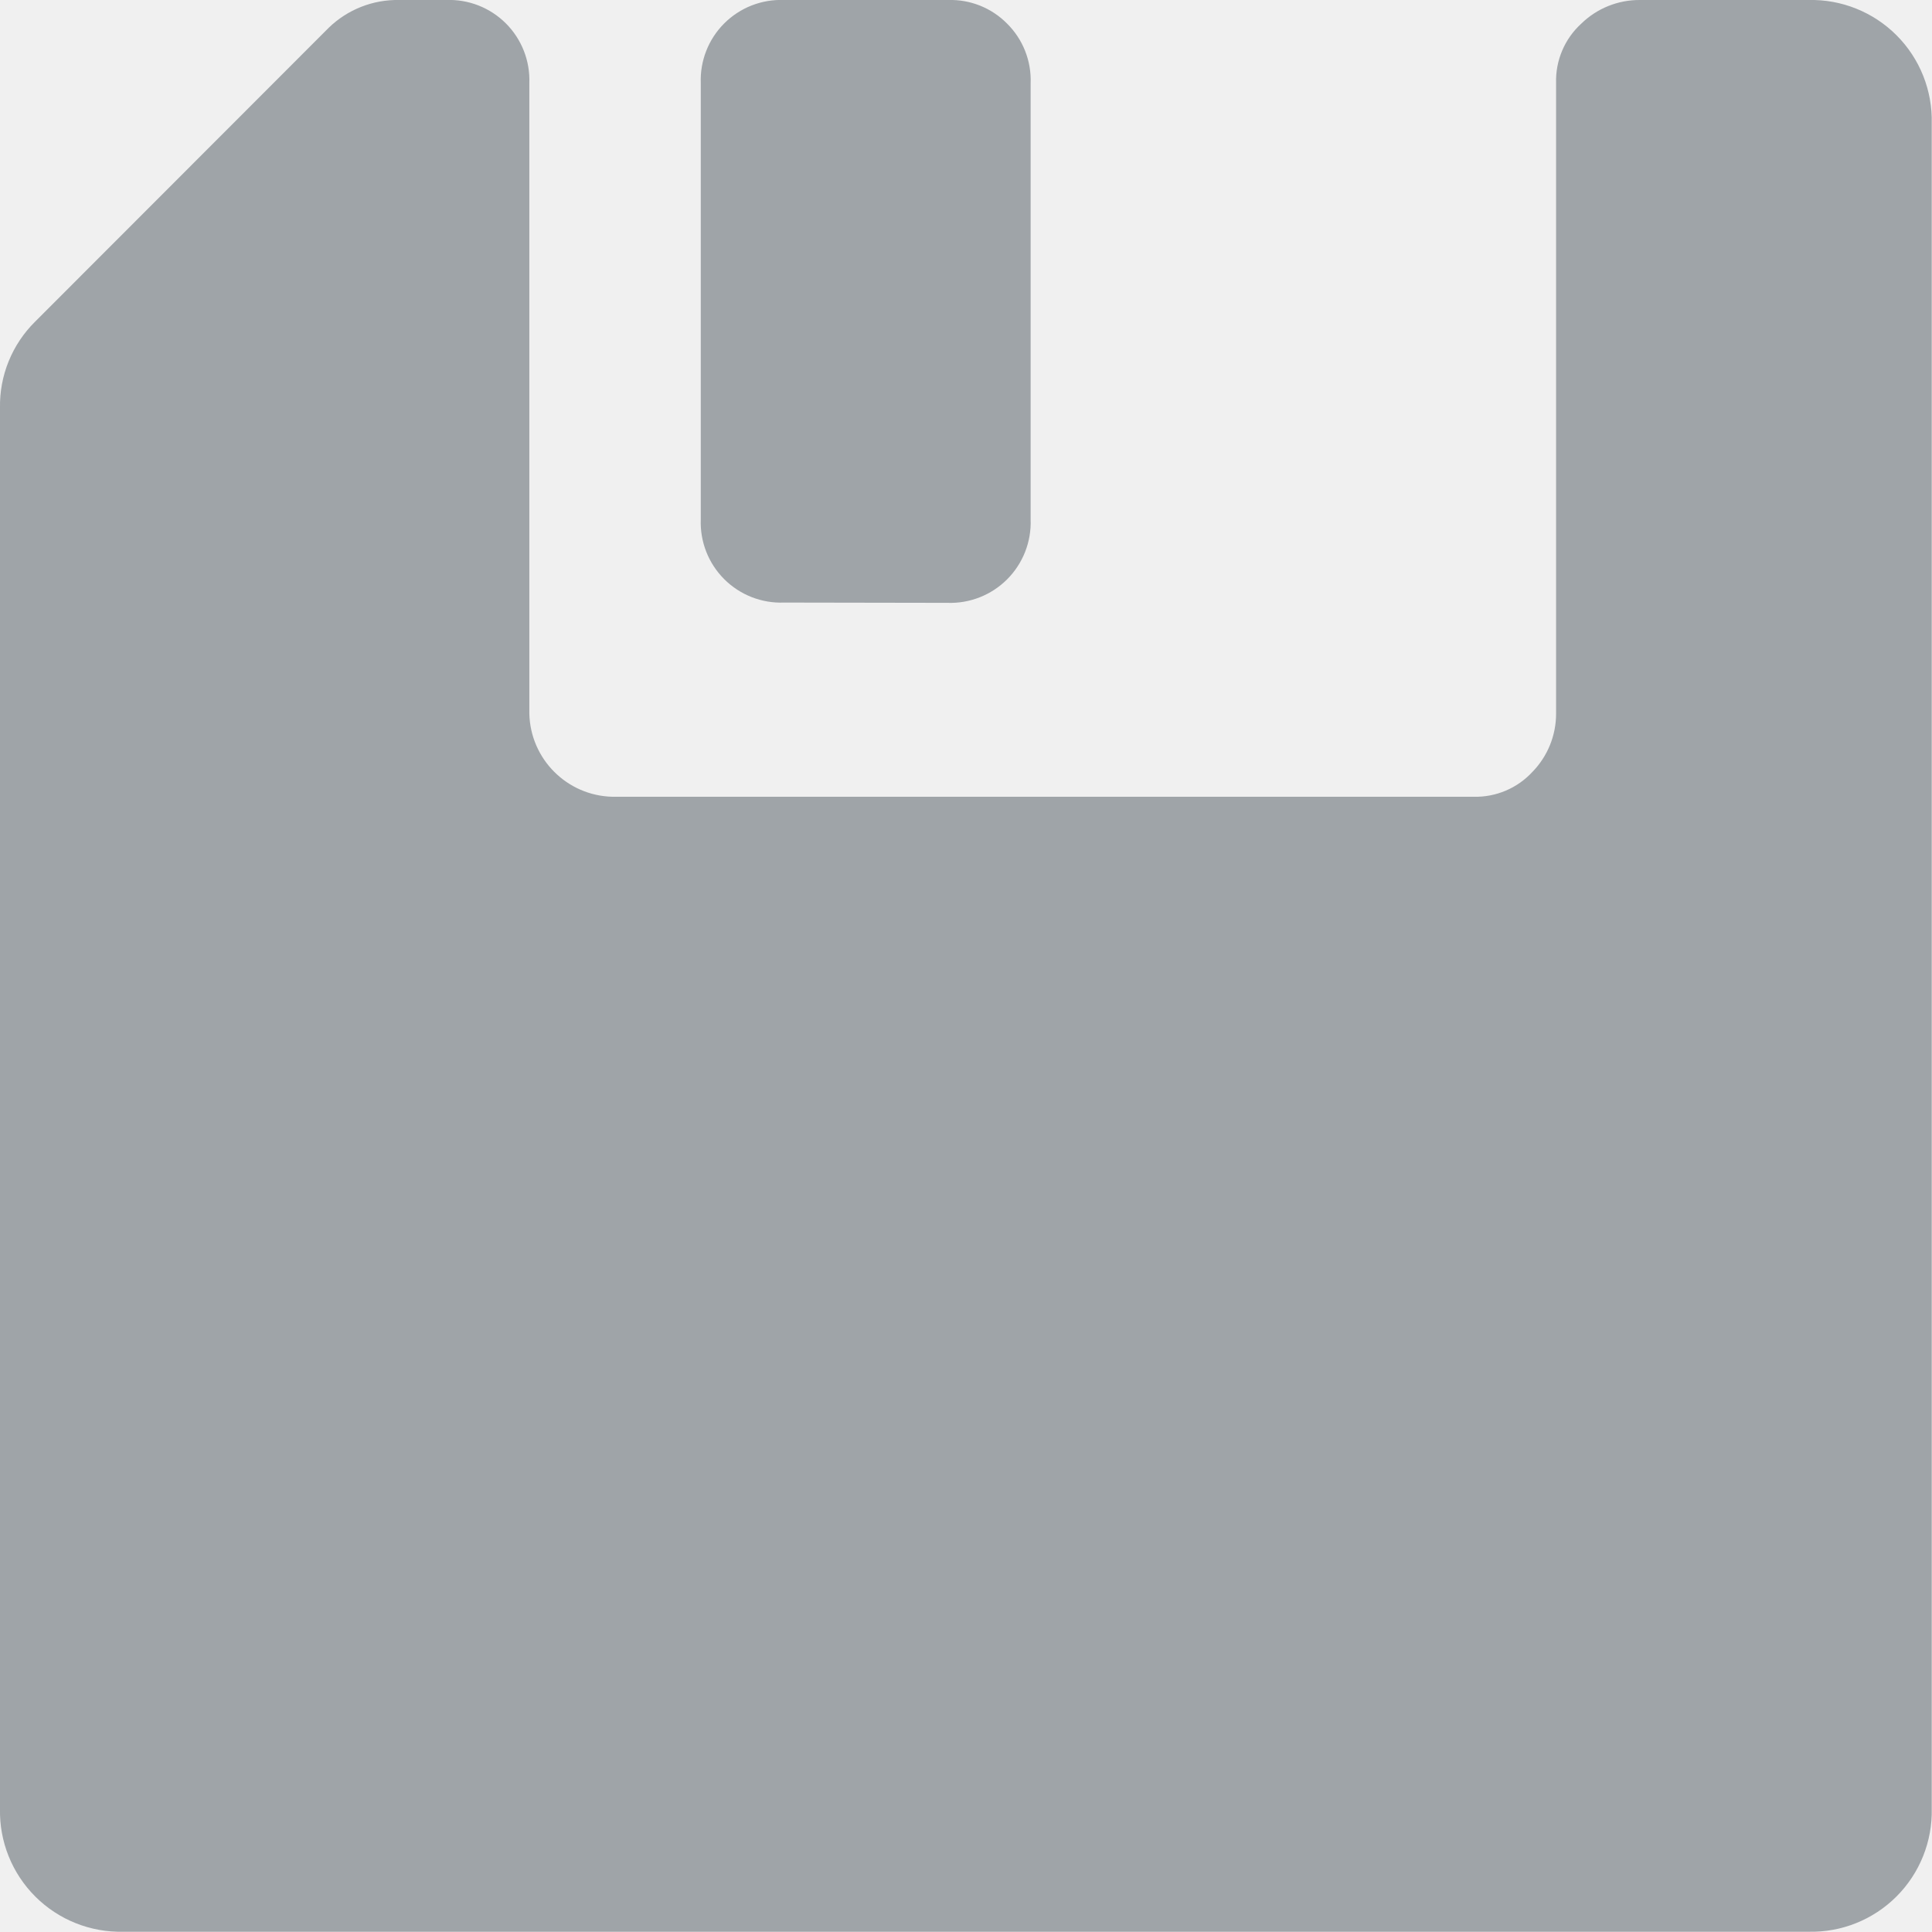
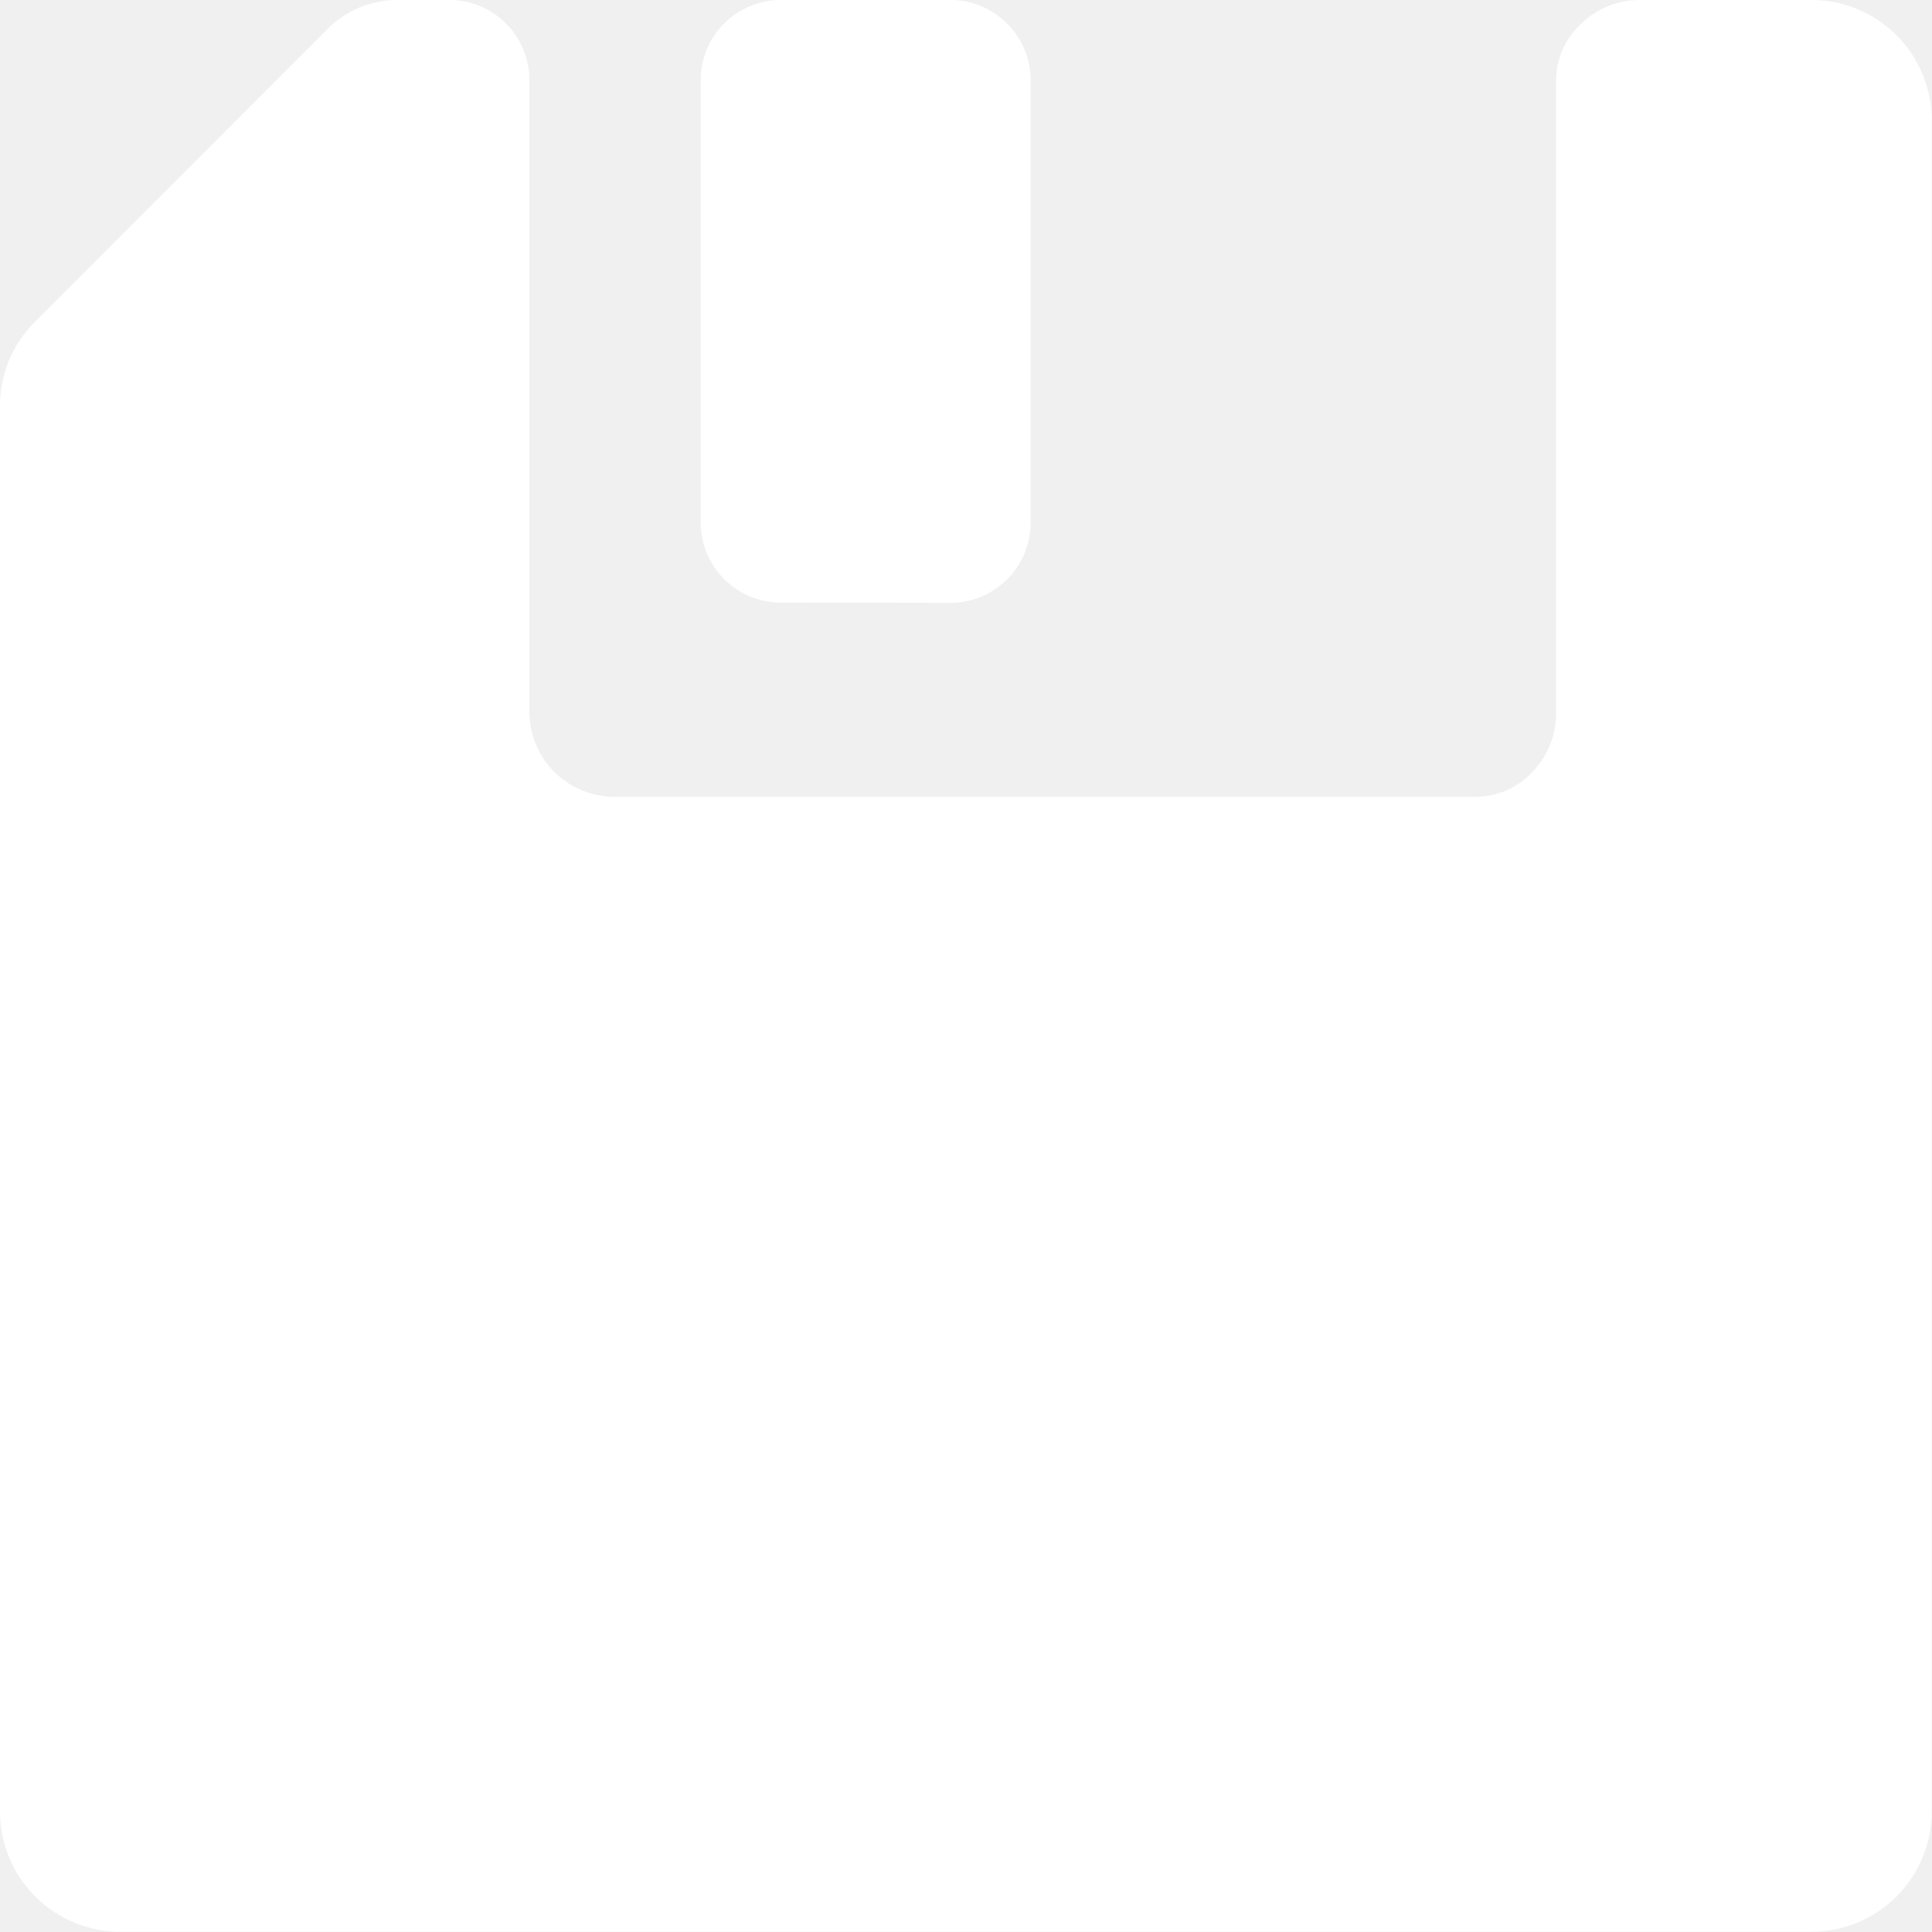
<svg xmlns="http://www.w3.org/2000/svg" viewBox="0 0 69.63 69.64">
  <defs>
-     <style>.cls-1{fill:#9fa4a8;}</style>
+     <style>.cls-1{fill:#fff;}</style>
  </defs>
  <g id="Layer_2" data-name="Layer 2">
    <g id="save">
      <path class="cls-1" d="M56.09,25.72V3A2.79,2.79,0,0,1,57,.85,3,3,0,0,1,59.11,0h6.08a4.34,4.34,0,0,1,4.44,4.45V65.19a4.34,4.34,0,0,1-4.44,4.44H4.45A4.34,4.34,0,0,1,0,65.19V14.71a4.26,4.26,0,0,1,1.27-3.12L11.85,1a3.55,3.55,0,0,1,2.54-1h1.69a2.89,2.89,0,0,1,3,3V25.72a3.07,3.07,0,0,0,3,3H53.12a2.79,2.79,0,0,0,2.12-.9A3,3,0,0,0,56.09,25.72Zm-27.83-4a2.89,2.89,0,0,1-3-3V3a2.89,2.89,0,0,1,3-3h5.92A2.86,2.86,0,0,1,36.3.85,2.87,2.87,0,0,1,37.15,3V18.73a2.9,2.9,0,0,1-3,3Z" />
    </g>
  </g>
</svg>
